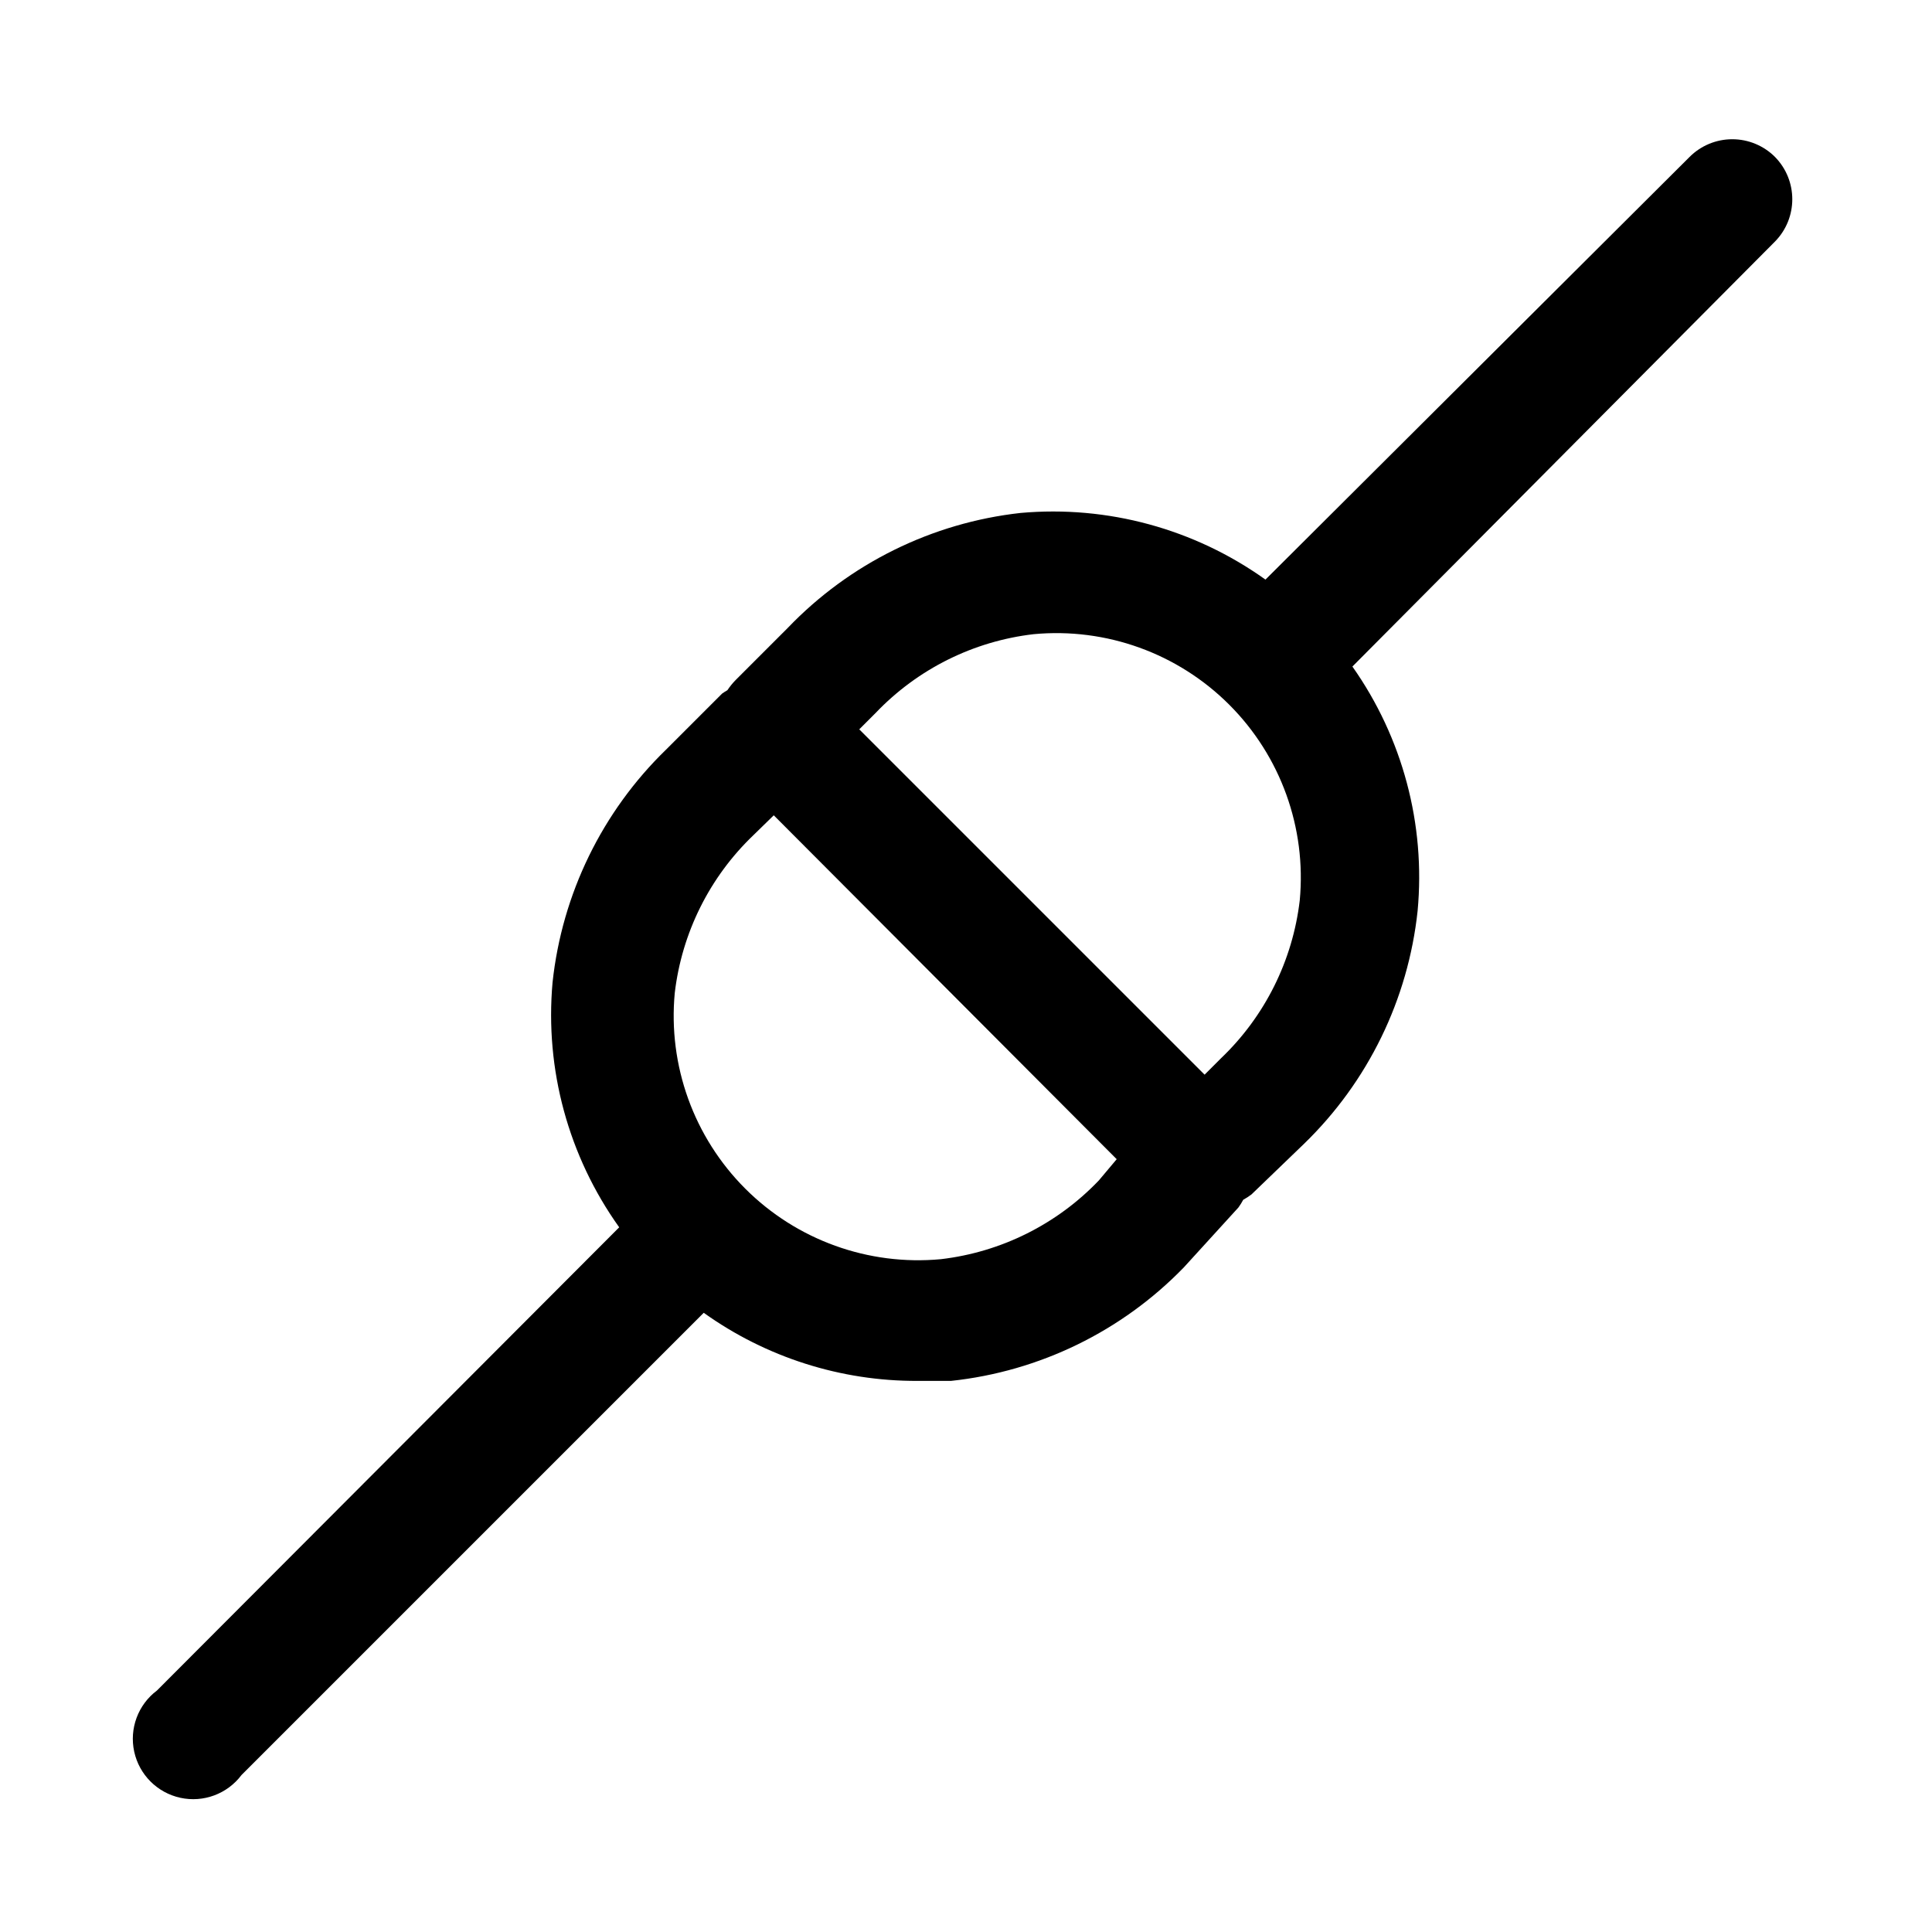
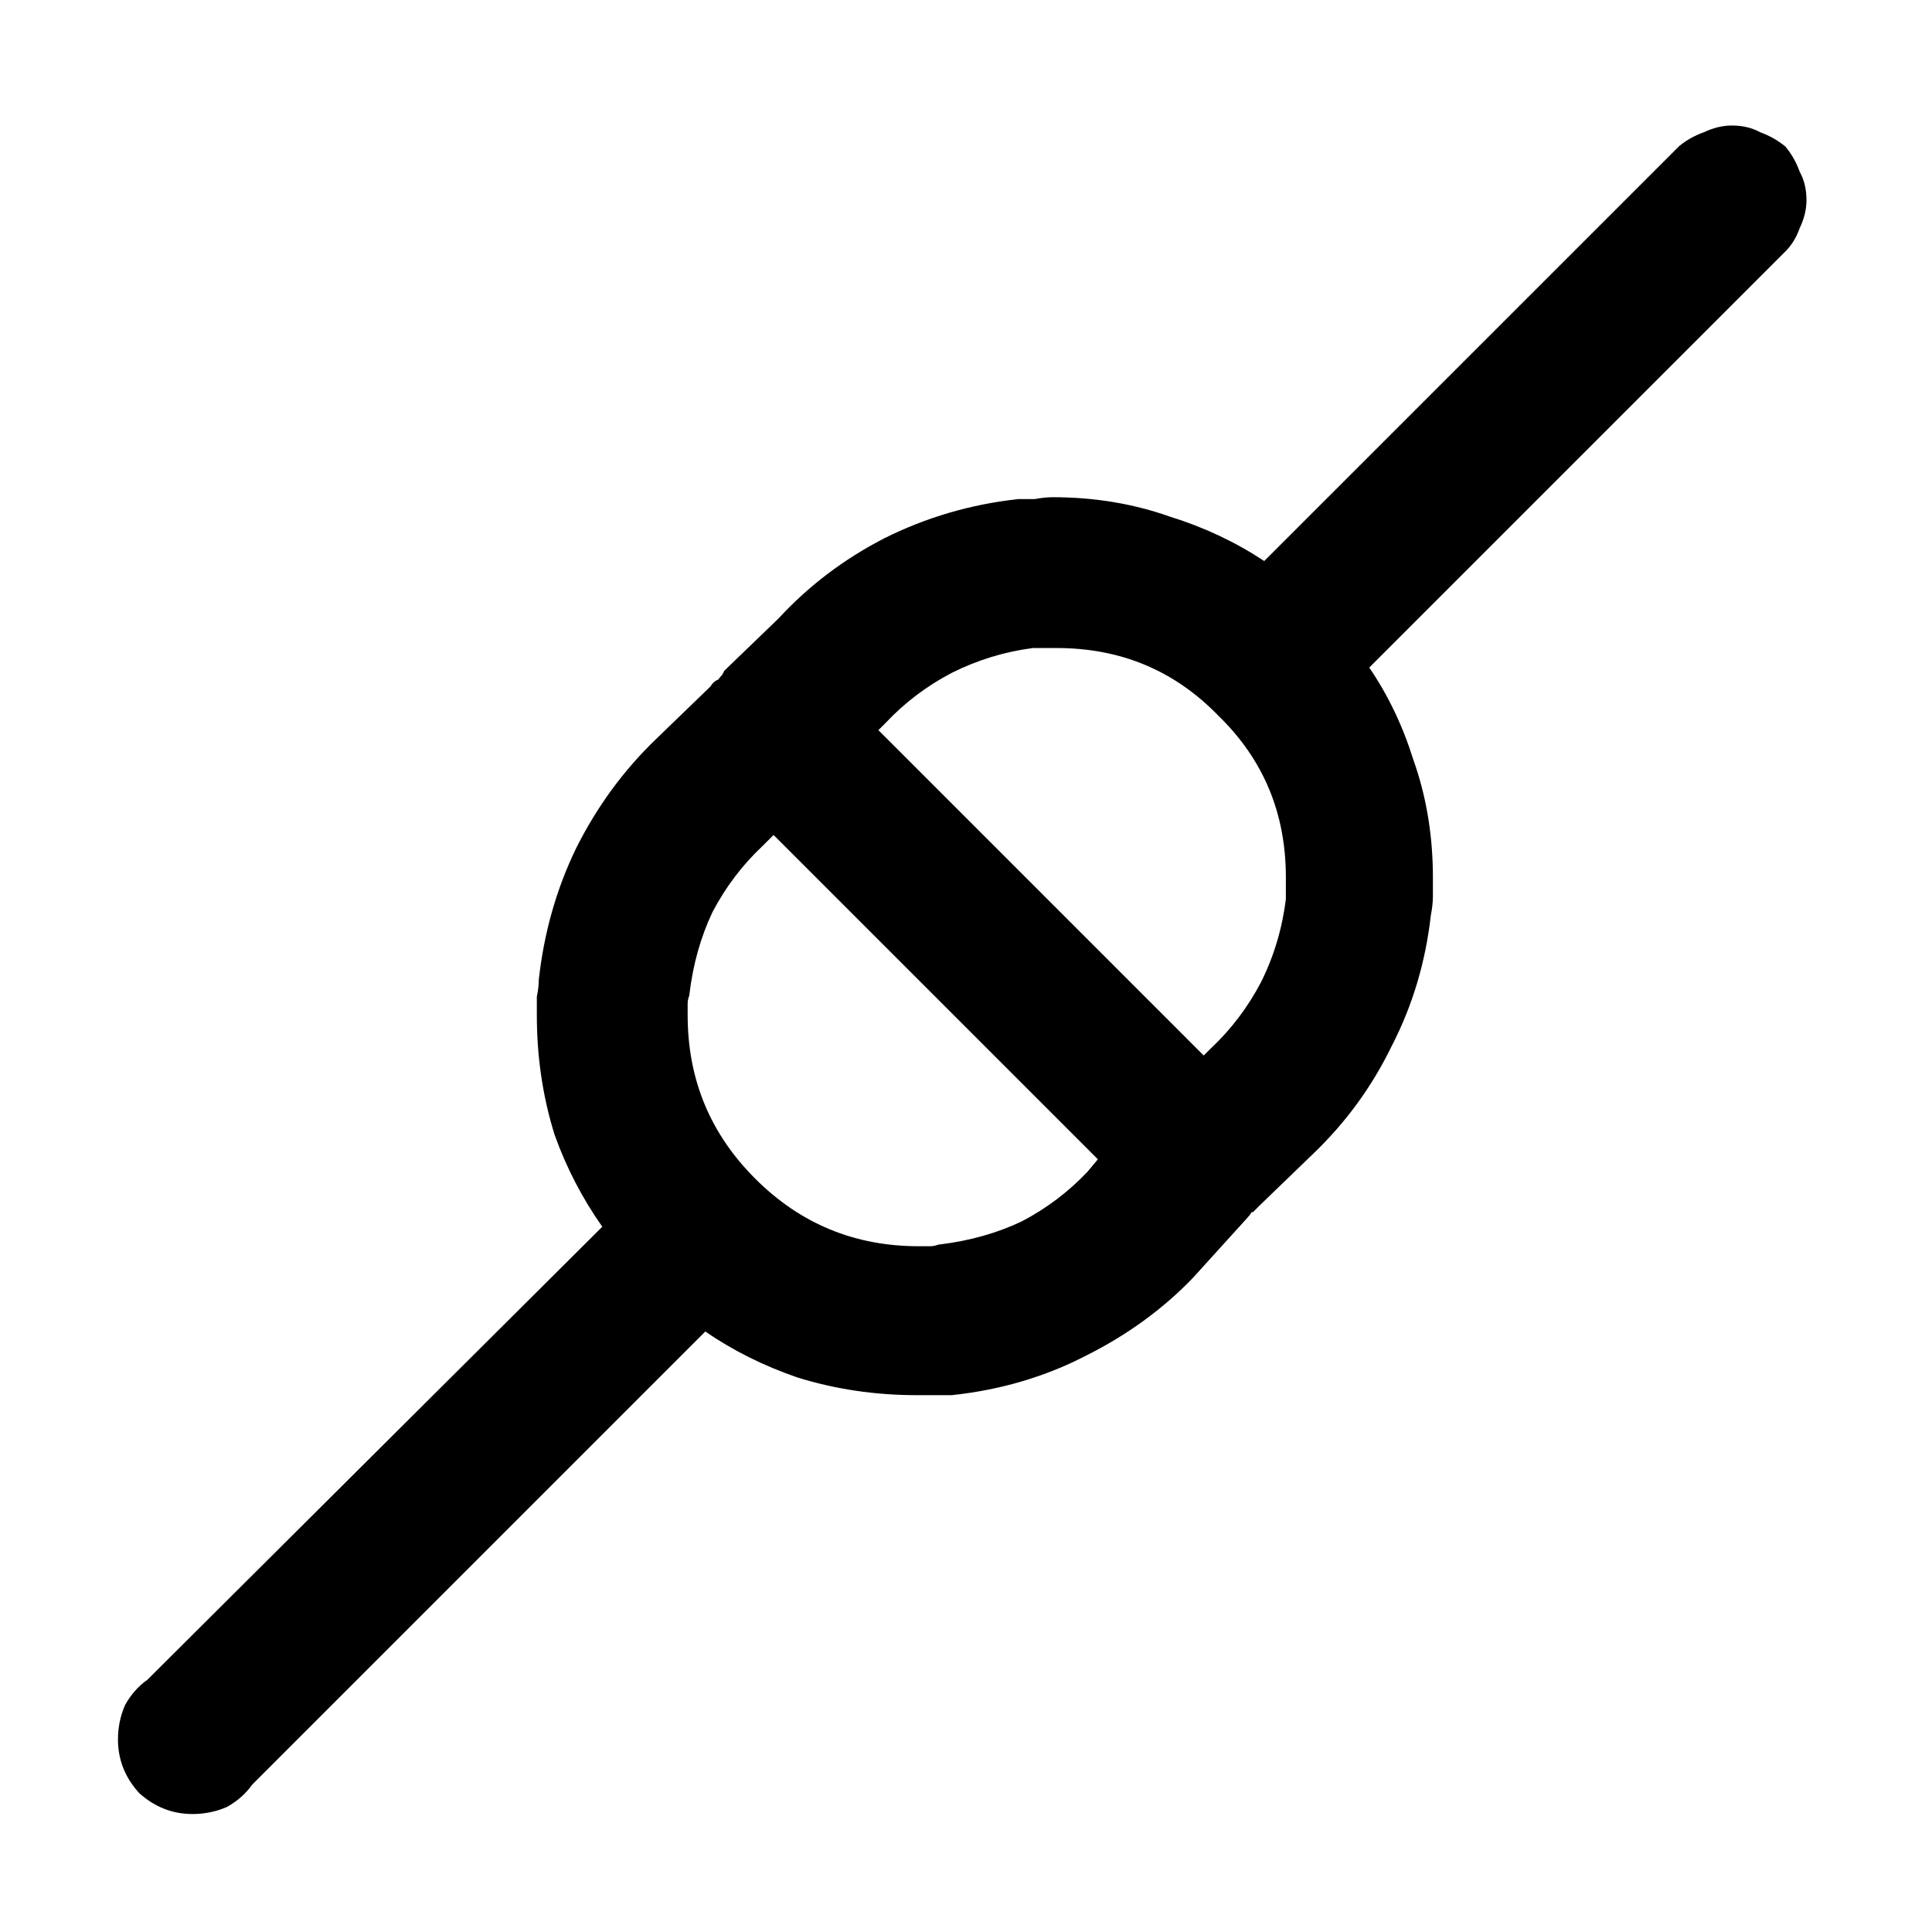
- <svg xmlns="http://www.w3.org/2000/svg" viewBox="0 0 40 40">
-   <g id="Layer_2" data-name="Layer 2">
-     <path d="M36.75,3.25a1.25,1.25,0,0,0-1.77,0L26.2,12a7.56,7.56,0,0,0-5.07-1.38A7.88,7.88,0,0,0,16.31,13l-1.08,1.08a1.46,1.46,0,0,0-.17.21,1.32,1.32,0,0,0-.11.07l-1.16,1.16a7.89,7.89,0,0,0-2.35,4.82,7.56,7.56,0,0,0,1.38,5.07L3.25,35A1.25,1.25,0,1,0,5,36.75l9.57-9.57A7.56,7.56,0,0,0,19,28.59q.34,0,.69,0a7.88,7.88,0,0,0,4.82-2.35L25.64,25a1.35,1.35,0,0,0,.1-.16,1.4,1.4,0,0,0,.17-.11L27,23.68a7.88,7.88,0,0,0,2.35-4.82A7.56,7.56,0,0,0,28,13.8L36.75,5A1.25,1.25,0,0,0,36.75,3.25Zm-14,21.19a5.39,5.39,0,0,1-3.27,1.63,5.06,5.06,0,0,1-5.51-5.51,5.39,5.39,0,0,1,1.63-3.27l.42-.41L23.12,24Zm4.16-5.8a5.39,5.39,0,0,1-1.63,3.27l-.34.34-6.62-6.62-.53-.53.34-.34a5.38,5.38,0,0,1,3.27-1.63,5.06,5.06,0,0,1,5.51,5.51Z" />
-   </g>
+ <svg xmlns="http://www.w3.org/2000/svg" width="96" height="96" viewBox="0 0 96 96" fill="none">
+   <path fill-rule="evenodd" clip-rule="evenodd" d="M86.062 6.237C86.572 6.237 87.05 6.342 87.474 6.577C87.846 6.708 88.193 6.891 88.513 7.125L88.656 7.234L88.717 7.283L88.766 7.344C89.052 7.702 89.271 8.097 89.422 8.525C89.657 8.949 89.763 9.428 89.763 9.938C89.763 10.417 89.644 10.883 89.428 11.33C89.272 11.777 89.038 12.171 88.714 12.495L68.037 33.171C68.973 34.542 69.701 36.064 70.222 37.733L70.341 38.078C70.915 39.809 71.2 41.649 71.2 43.594V44.531C71.2 44.831 71.163 45.15 71.097 45.487C70.835 47.806 70.189 49.971 69.153 51.977C68.18 53.983 66.884 55.763 65.267 57.315L62.643 59.848L62.259 60.231H62.19C62.14 60.327 62.077 60.405 62.018 60.469L62.019 60.47L59.3 63.47L59.293 63.477L59.287 63.484C57.792 65.045 56.008 66.339 53.945 67.371C51.926 68.413 49.718 69.063 47.325 69.321L47.288 69.325H45.562C43.496 69.325 41.52 69.034 39.637 68.45L39.626 68.446L39.615 68.443C37.943 67.867 36.419 67.106 35.046 66.162L12.533 88.675C12.221 89.118 11.811 89.481 11.316 89.764L11.281 89.784L11.244 89.8C10.715 90.026 10.152 90.138 9.562 90.138C8.571 90.138 7.686 89.788 6.938 89.114L6.91 89.09L6.886 89.062C6.212 88.314 5.862 87.43 5.862 86.438C5.862 85.848 5.974 85.285 6.2 84.756L6.216 84.719L6.236 84.684C6.519 84.189 6.881 83.778 7.324 83.466L29.927 60.956C28.931 59.539 28.14 58.018 27.56 56.392L27.555 56.378L27.55 56.363C26.965 54.48 26.675 52.504 26.675 50.438V49.524L26.689 49.456C26.744 49.177 26.769 48.943 26.769 48.75V48.711L26.773 48.673C27.032 46.348 27.646 44.177 28.62 42.164L28.624 42.155C29.659 40.086 30.987 38.271 32.609 36.714L35.306 34.107C35.338 34.049 35.379 33.99 35.435 33.935C35.511 33.858 35.594 33.806 35.675 33.772C35.684 33.765 35.693 33.759 35.703 33.753C35.755 33.676 35.813 33.603 35.88 33.536C35.871 33.545 35.874 33.544 35.887 33.525C35.899 33.508 35.916 33.479 35.937 33.437L35.99 33.329L38.692 30.723C40.182 29.108 41.929 27.785 43.929 26.753L43.937 26.749C46.011 25.712 48.217 25.064 50.548 24.805L50.586 24.8H51.407C51.726 24.74 52.028 24.706 52.312 24.706C54.376 24.706 56.322 25.028 58.145 25.675C59.831 26.198 61.389 26.933 62.819 27.877L83.439 7.259L83.469 7.234C83.832 6.943 84.234 6.722 84.671 6.57C85.117 6.355 85.583 6.237 86.062 6.237ZM37.894 42.034L37.886 42.041C36.883 42.985 36.057 44.076 35.405 45.317C34.82 46.551 34.436 47.909 34.258 49.395L34.249 49.467L34.227 49.534C34.187 49.654 34.169 49.767 34.169 49.875V50.438C34.169 53.628 35.283 56.324 37.526 58.567C39.769 60.81 42.466 61.925 45.656 61.925H46.219C46.327 61.925 46.44 61.907 46.56 61.867L46.627 61.845L46.698 61.836C48.184 61.657 49.542 61.273 50.775 60.688C52.011 60.04 53.096 59.218 54.037 58.223L54.552 57.605L38.438 41.49L37.894 42.034ZM51.328 32.2C49.926 32.38 48.581 32.79 47.29 33.435C46.047 34.086 44.955 34.913 44.01 35.917L44.003 35.925L43.647 36.281L59.812 52.447L60.169 52.091L60.177 52.084C61.182 51.138 62.009 50.044 62.661 48.8C63.303 47.512 63.714 46.136 63.894 44.668V43.594C63.894 40.404 62.78 37.742 60.543 35.565L60.529 35.551C58.351 33.314 55.69 32.2 52.5 32.2H51.328Z" fill="black" />
</svg>
